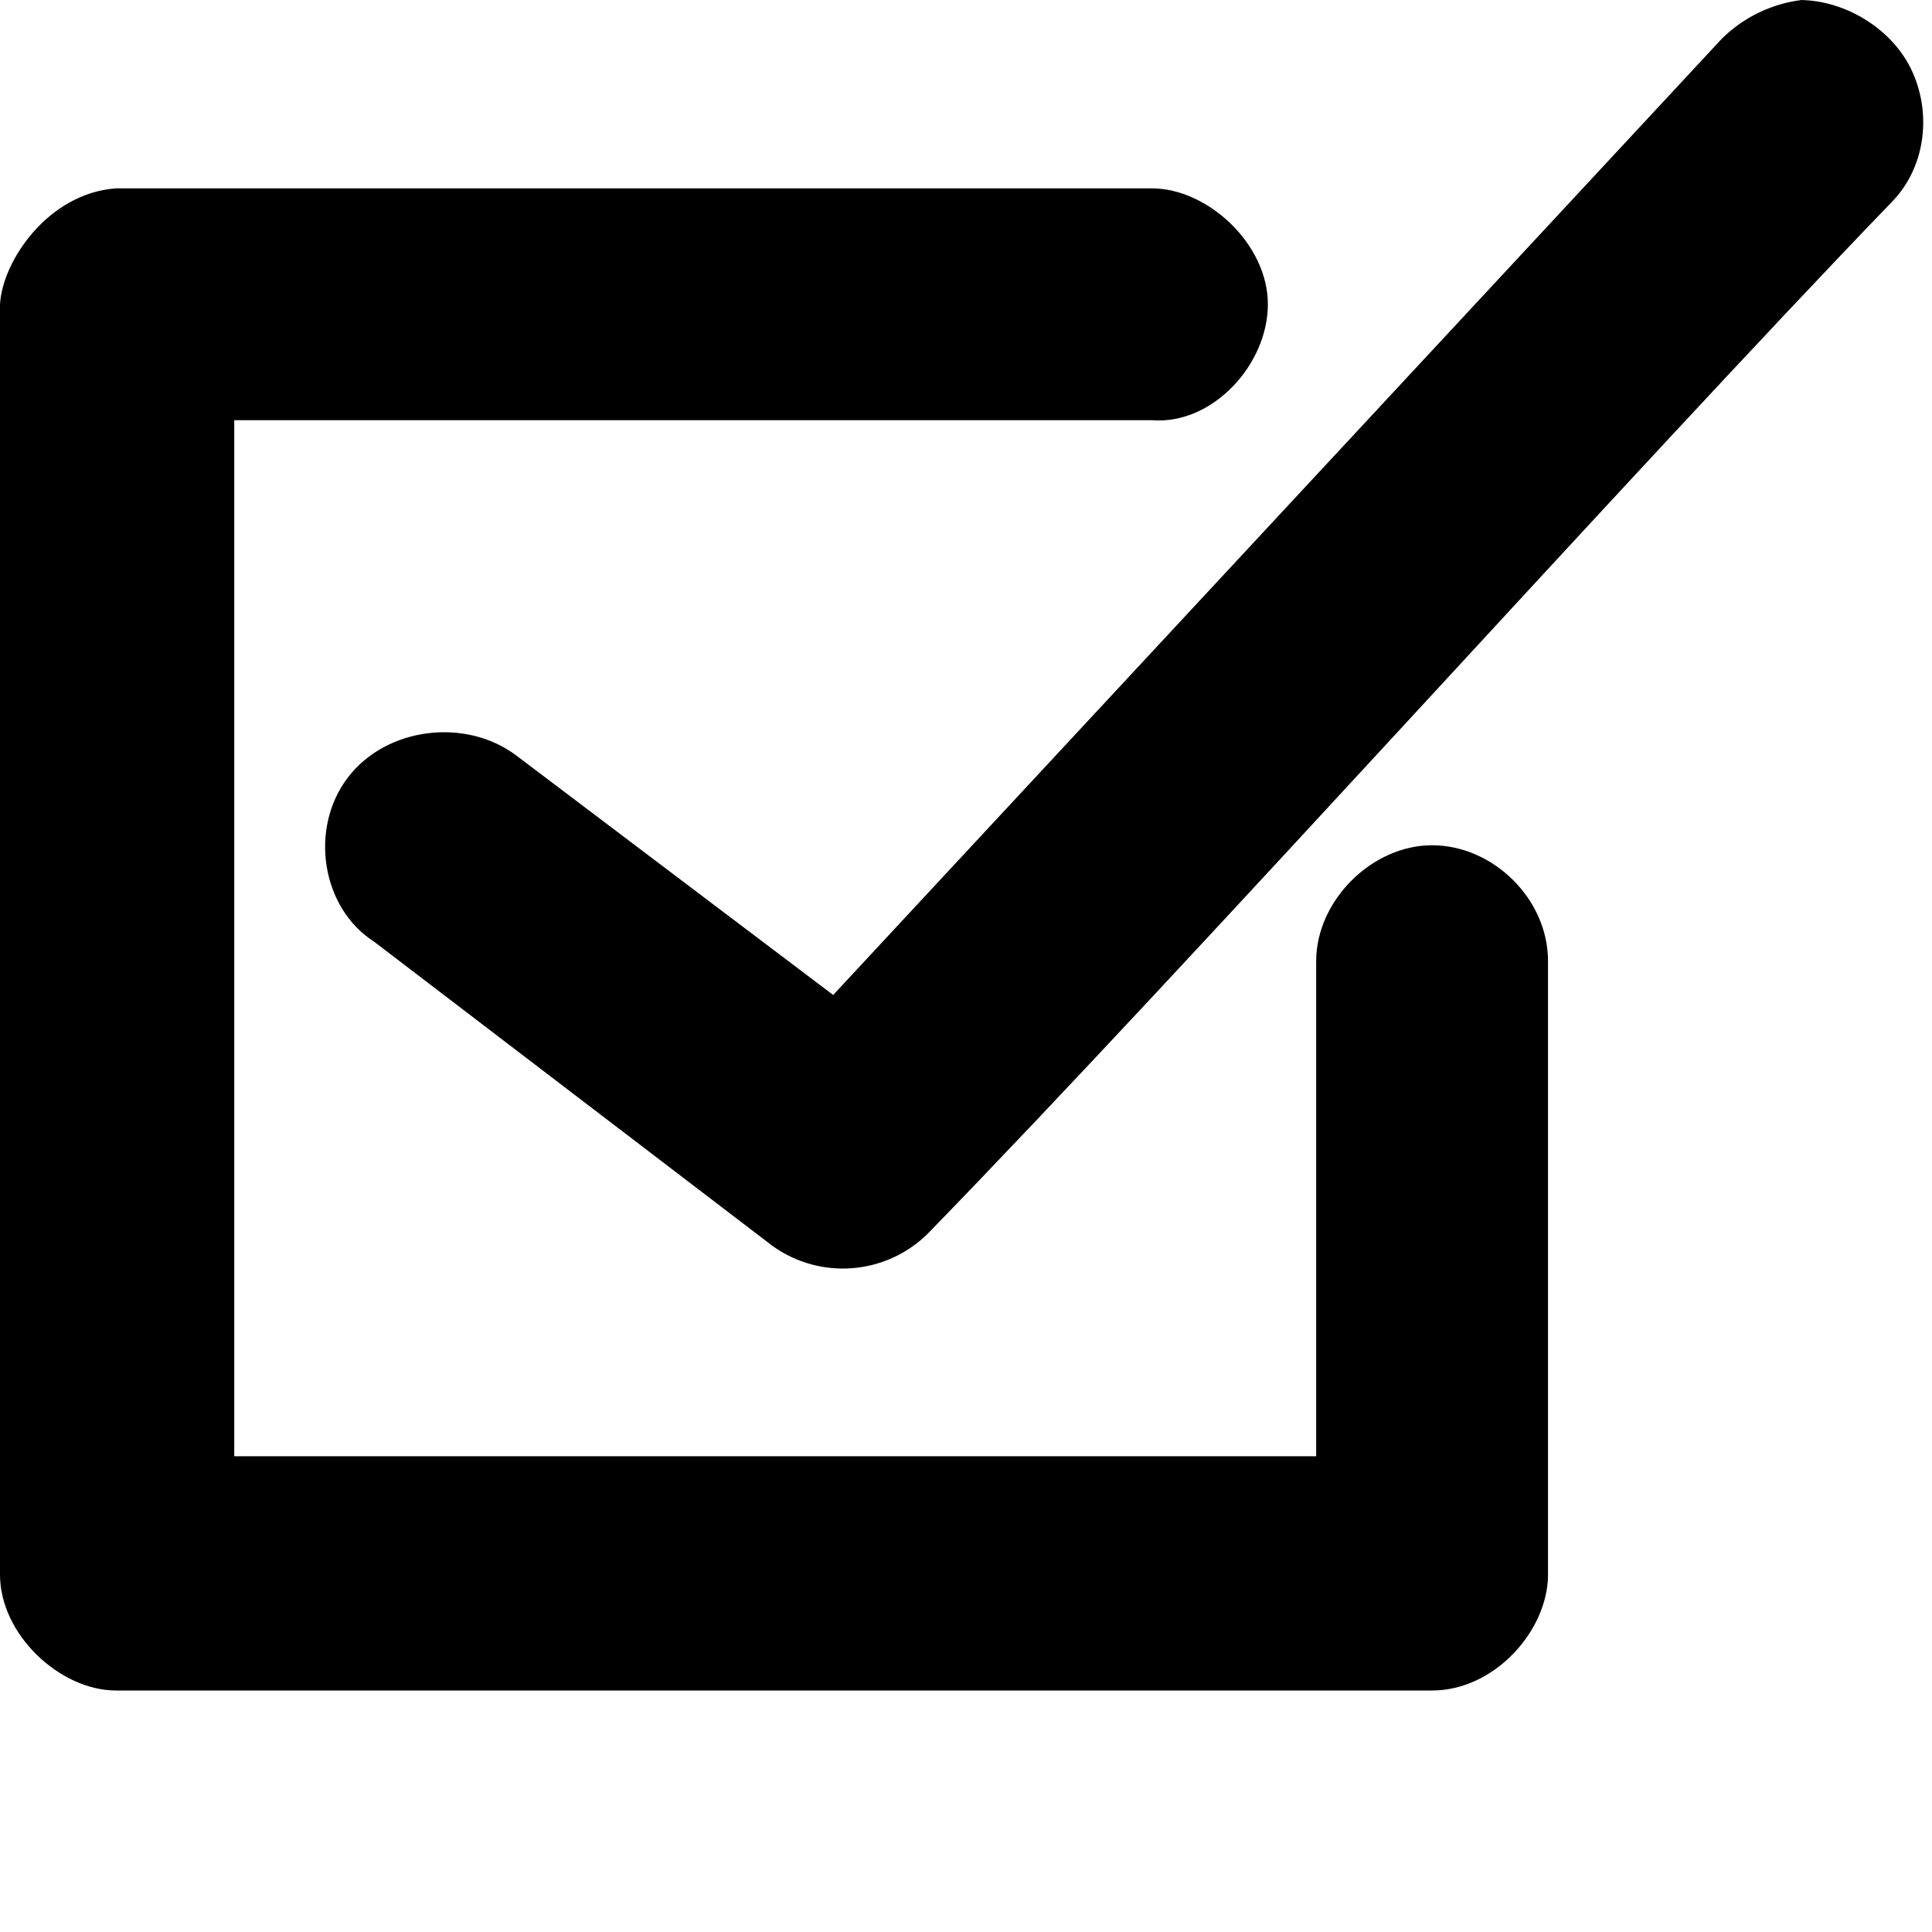
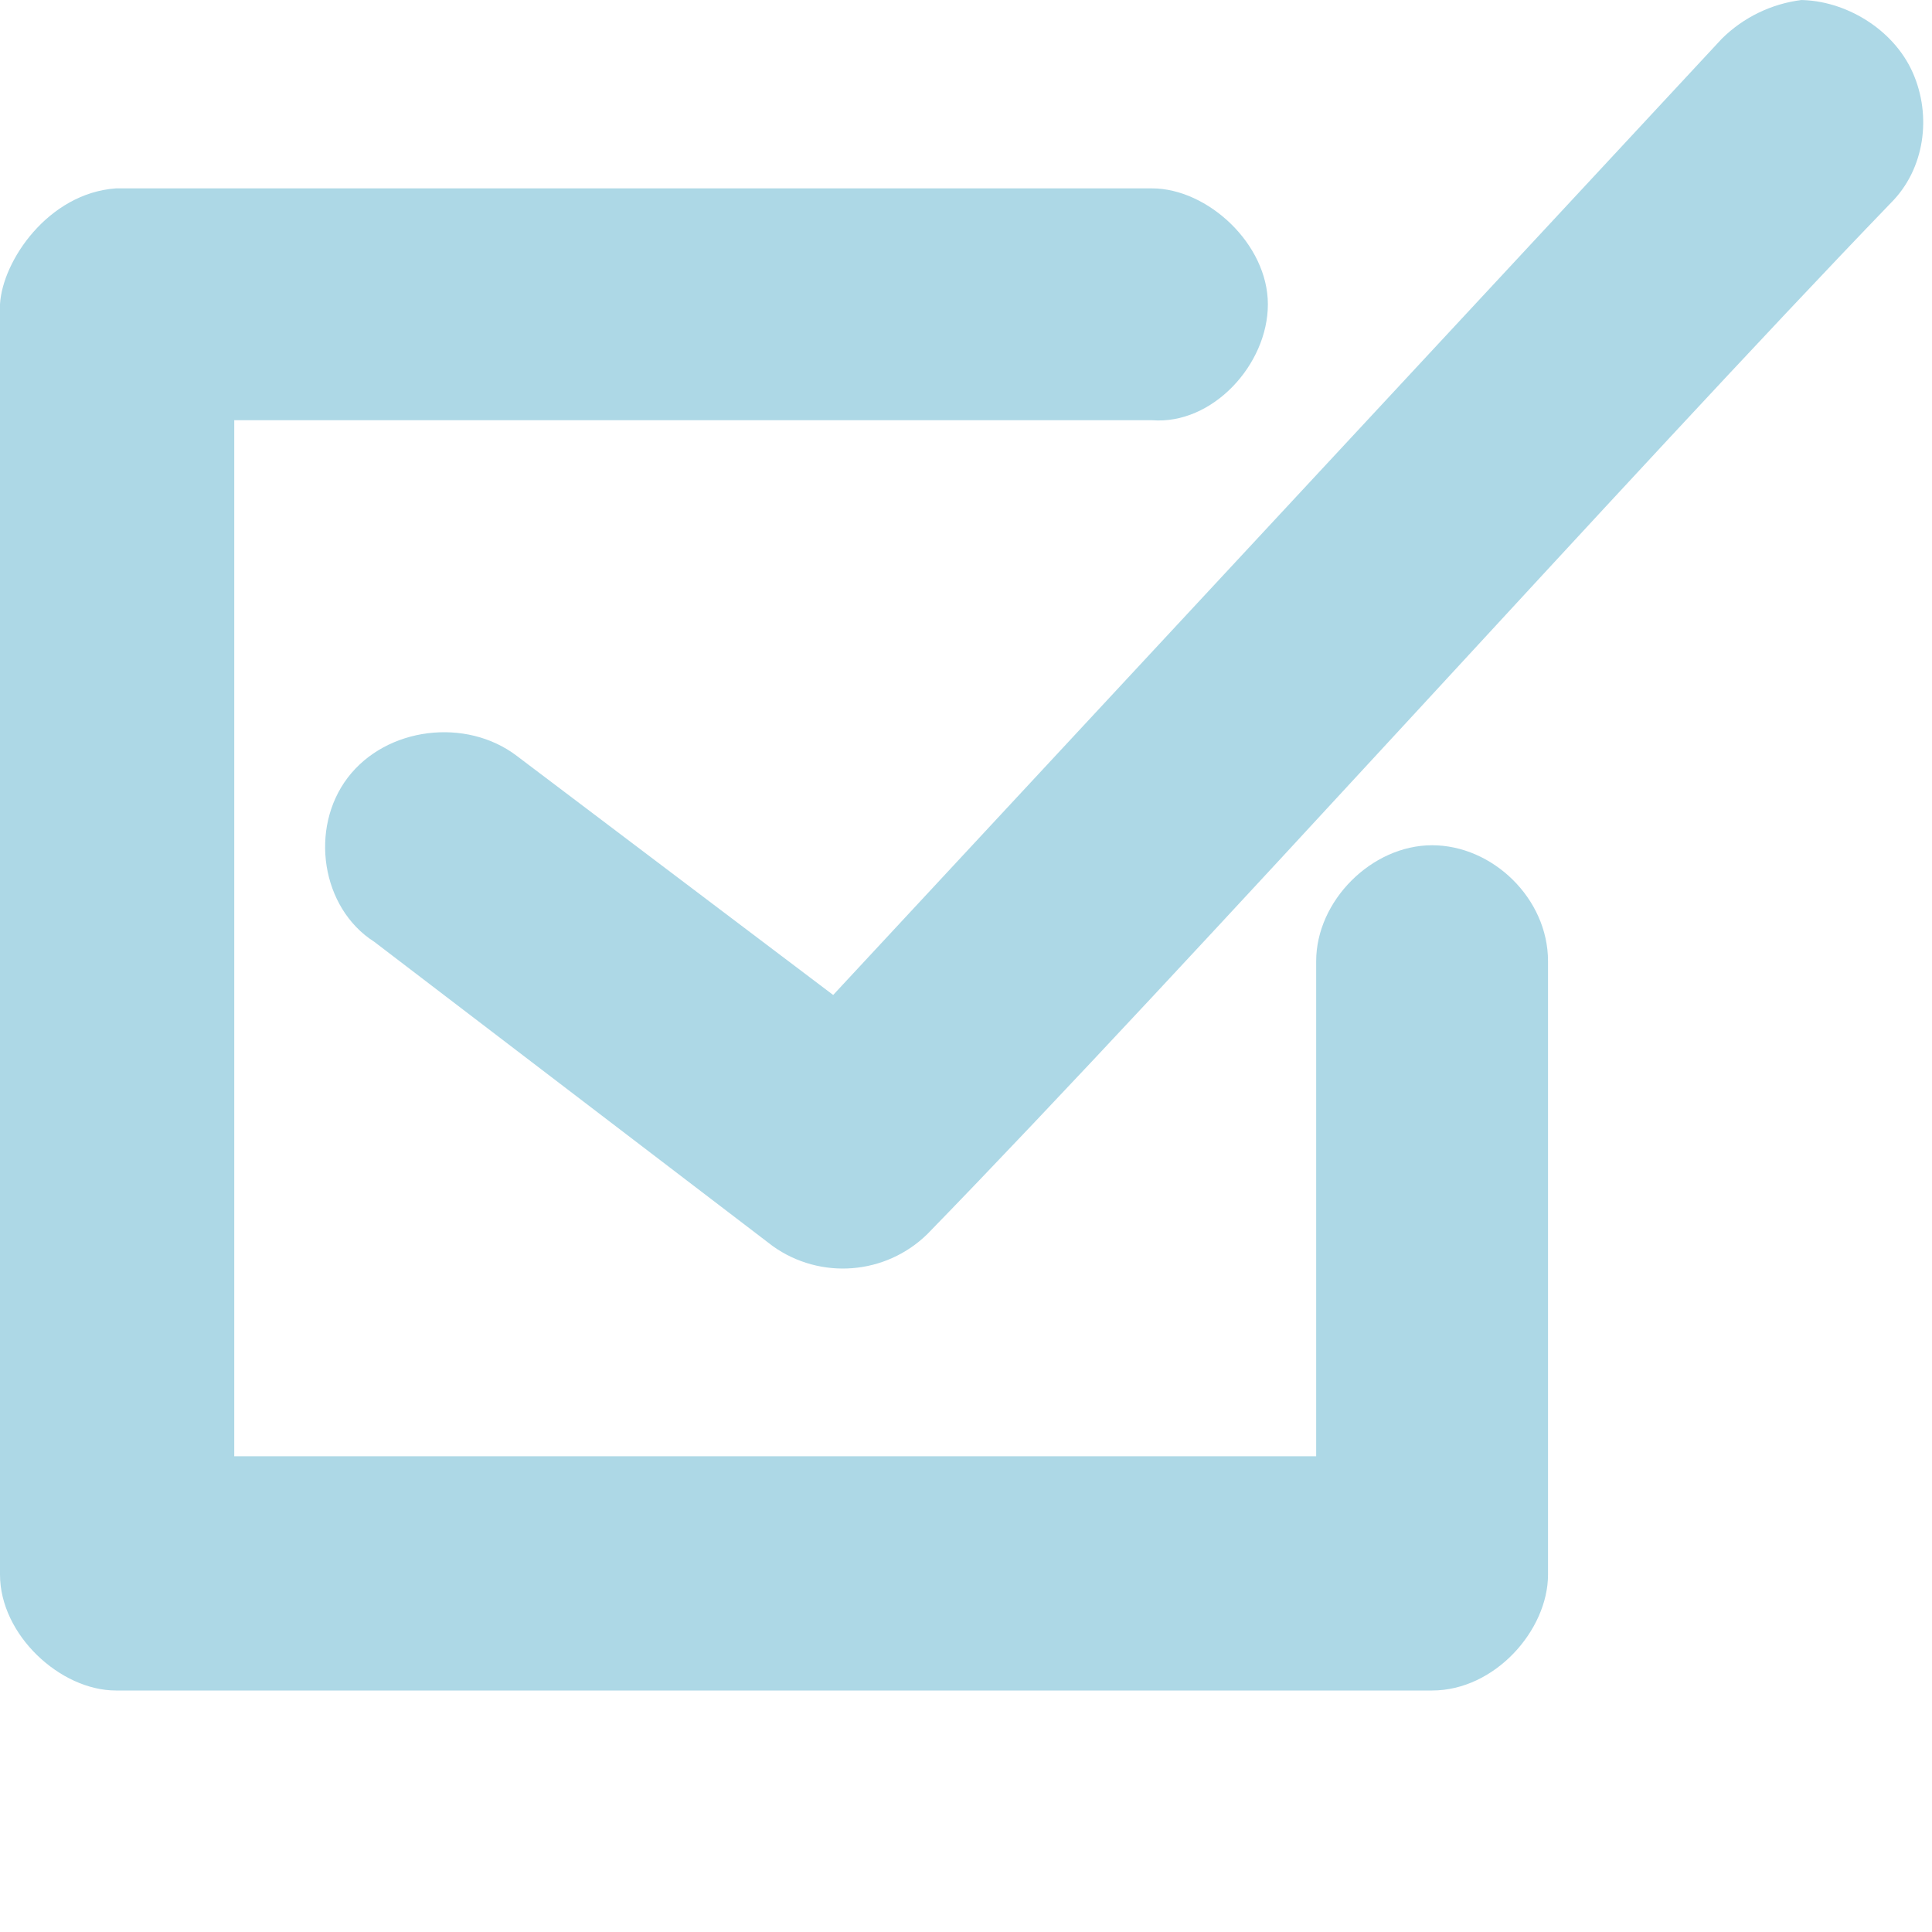
<svg xmlns="http://www.w3.org/2000/svg" xmlns:xlink="http://www.w3.org/1999/xlink" viewBox="0 0 8 8">
  <g class="layer">
-     <path d="M7.46 0a.57.57 0 0 0-.33.16L3.45 4.12l-1.31-.99c-.21-.16-.54-.12-.7.09s-.11.54.11.68L3.2 5.16a.5.5 0 0 0 .64-.05C4.93 3.99 6.76 1.95 7.83.84 7.97.7 8 .48 7.92.3S7.64 0 7.45 0v-.01zM0 1.26v5.26c0 .25.25.48.48.48h5.45c.26 0 .48-.25.48-.48V3.98c0-.26-.23-.48-.48-.48s-.48.23-.48.48v2.05H.97V1.74h3.8c.25.02.48-.23.48-.48S5 .78 4.77.78H.48C.2.8.01 1.08 0 1.26l-.01-.01z" />
+     <path fill="lightblue" d="M7.46 0a.57.57 0 0 0-.33.16L3.45 4.12l-1.31-.99c-.21-.16-.54-.12-.7.09s-.11.54.11.68L3.2 5.16a.5.5 0 0 0 .64-.05C4.93 3.99 6.76 1.95 7.83.84 7.97.7 8 .48 7.92.3S7.64 0 7.45 0v-.01zM0 1.26v5.26c0 .25.25.48.48.48h5.45c.26 0 .48-.25.48-.48V3.98c0-.26-.23-.48-.48-.48s-.48.23-.48.48v2.05H.97V1.74h3.8c.25.02.48-.23.48-.48S5 .78 4.77.78H.48C.2.8.01 1.08 0 1.26l-.01-.01z" />
    <use xlink:href="#u" x="70" y="644" />
    <use xlink:href="#d" x="91" y="644" />
    <use xlink:href="#b" x="104" y="644" />
    <use xlink:href="#l" x="123" y="644" />
    <use xlink:href="#a" x="142" y="644" />
    <use xlink:href="#b" x="156" y="644" />
    <use xlink:href="#g" x="175" y="644" />
    <use xlink:href="#k" x="204" y="644" />
    <use xlink:href="#j" x="225" y="644" />
    <use xlink:href="#i" x="253" y="644" />
    <use xlink:href="#f" x="274" y="644" />
    <use xlink:href="#e" x="284" y="644" />
    <use xlink:href="#e" x="313" y="644" />
    <use xlink:href="#f" x="342" y="644" />
    <use xlink:href="#t" x="361" y="644" />
    <use xlink:href="#a" x="382" y="644" />
    <use xlink:href="#h" x="395" y="644" />
    <use xlink:href="#g" x="415" y="644" />
    <use xlink:href="#f" x="435" y="644" />
    <use xlink:href="#c" x="445" y="644" />
    <use xlink:href="#s" x="70" y="672" />
    <use xlink:href="#d" x="82" y="672" />
    <use xlink:href="#c" x="96" y="672" />
    <use xlink:href="#e" x="115" y="672" />
    <use xlink:href="#a" x="154" y="672" />
    <use xlink:href="#r" x="168" y="672" />
    <use xlink:href="#b" x="188" y="672" />
    <use xlink:href="#q" x="216" y="672" />
    <use xlink:href="#c" x="240" y="672" />
    <use xlink:href="#h" x="259" y="672" />
    <use xlink:href="#p" x="279" y="672" />
    <use xlink:href="#o" x="309" y="672" />
    <use xlink:href="#d" x="329" y="672" />
    <use xlink:href="#c" x="343" y="672" />
    <use xlink:href="#n" x="362" y="672" />
    <use xlink:href="#b" x="372" y="672" />
    <use xlink:href="#m" x="391" y="672" />
    <use xlink:href="#a" x="407" y="672" />
  </g>
</svg>
